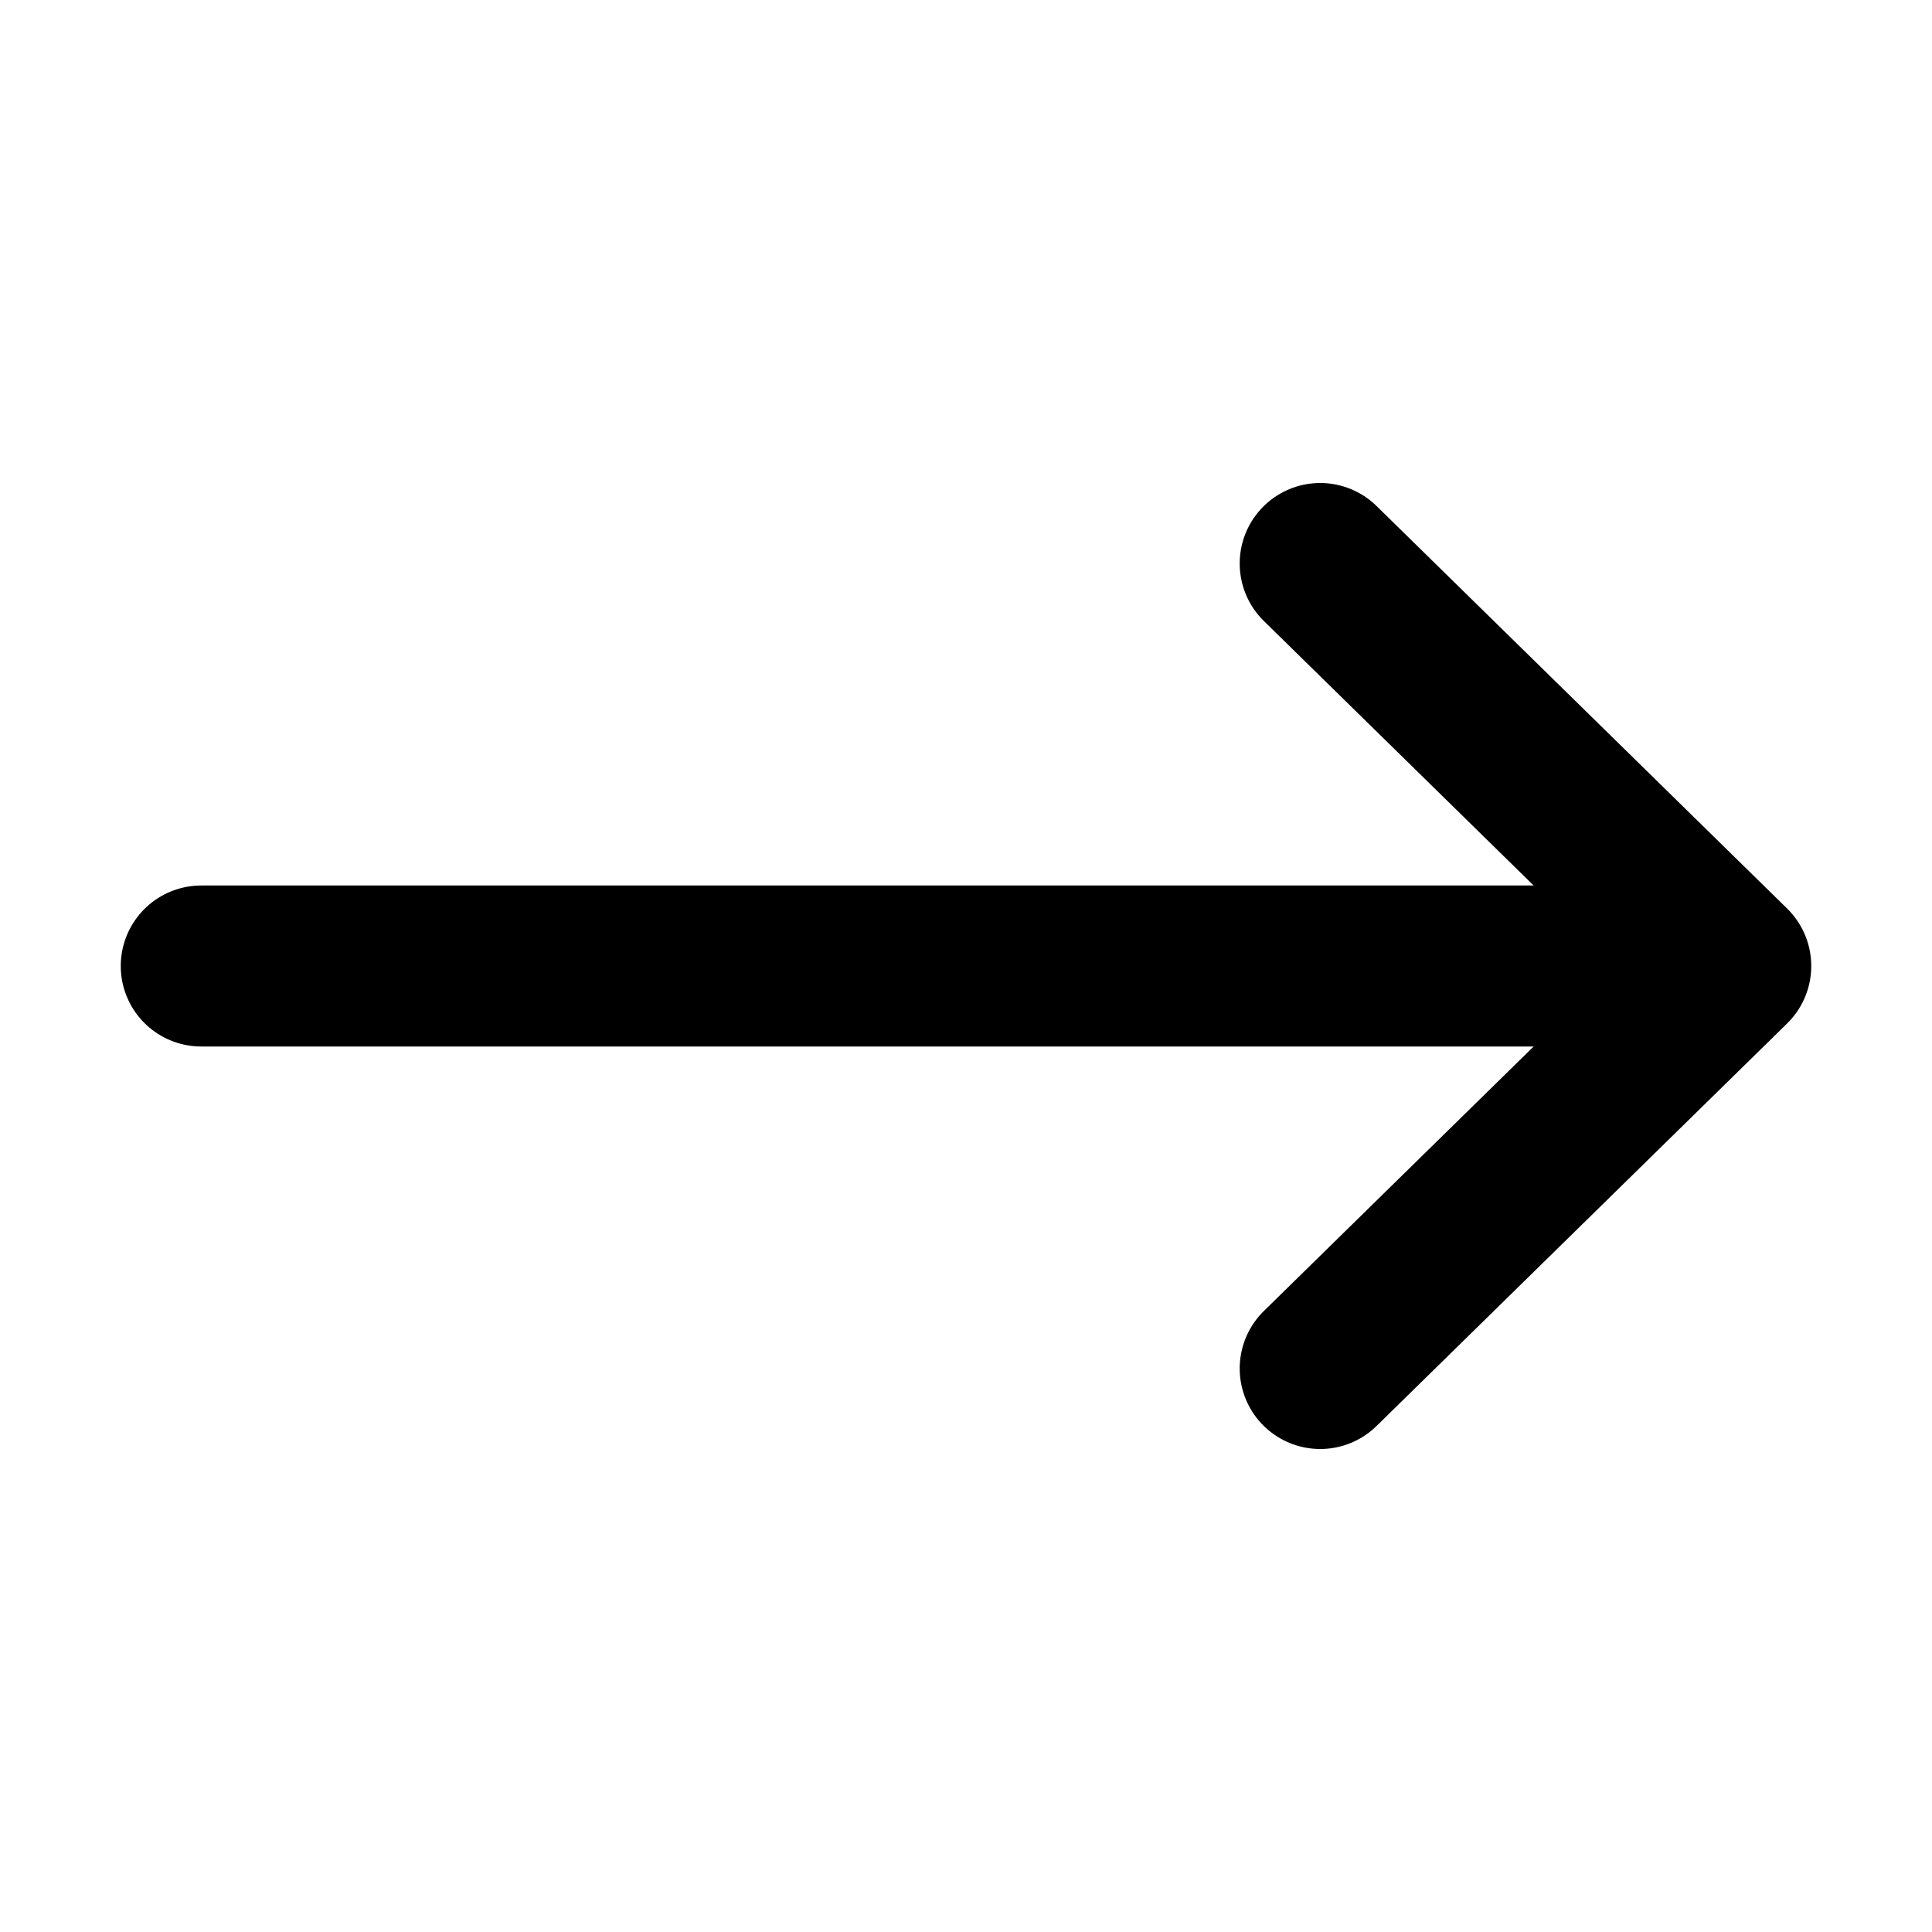
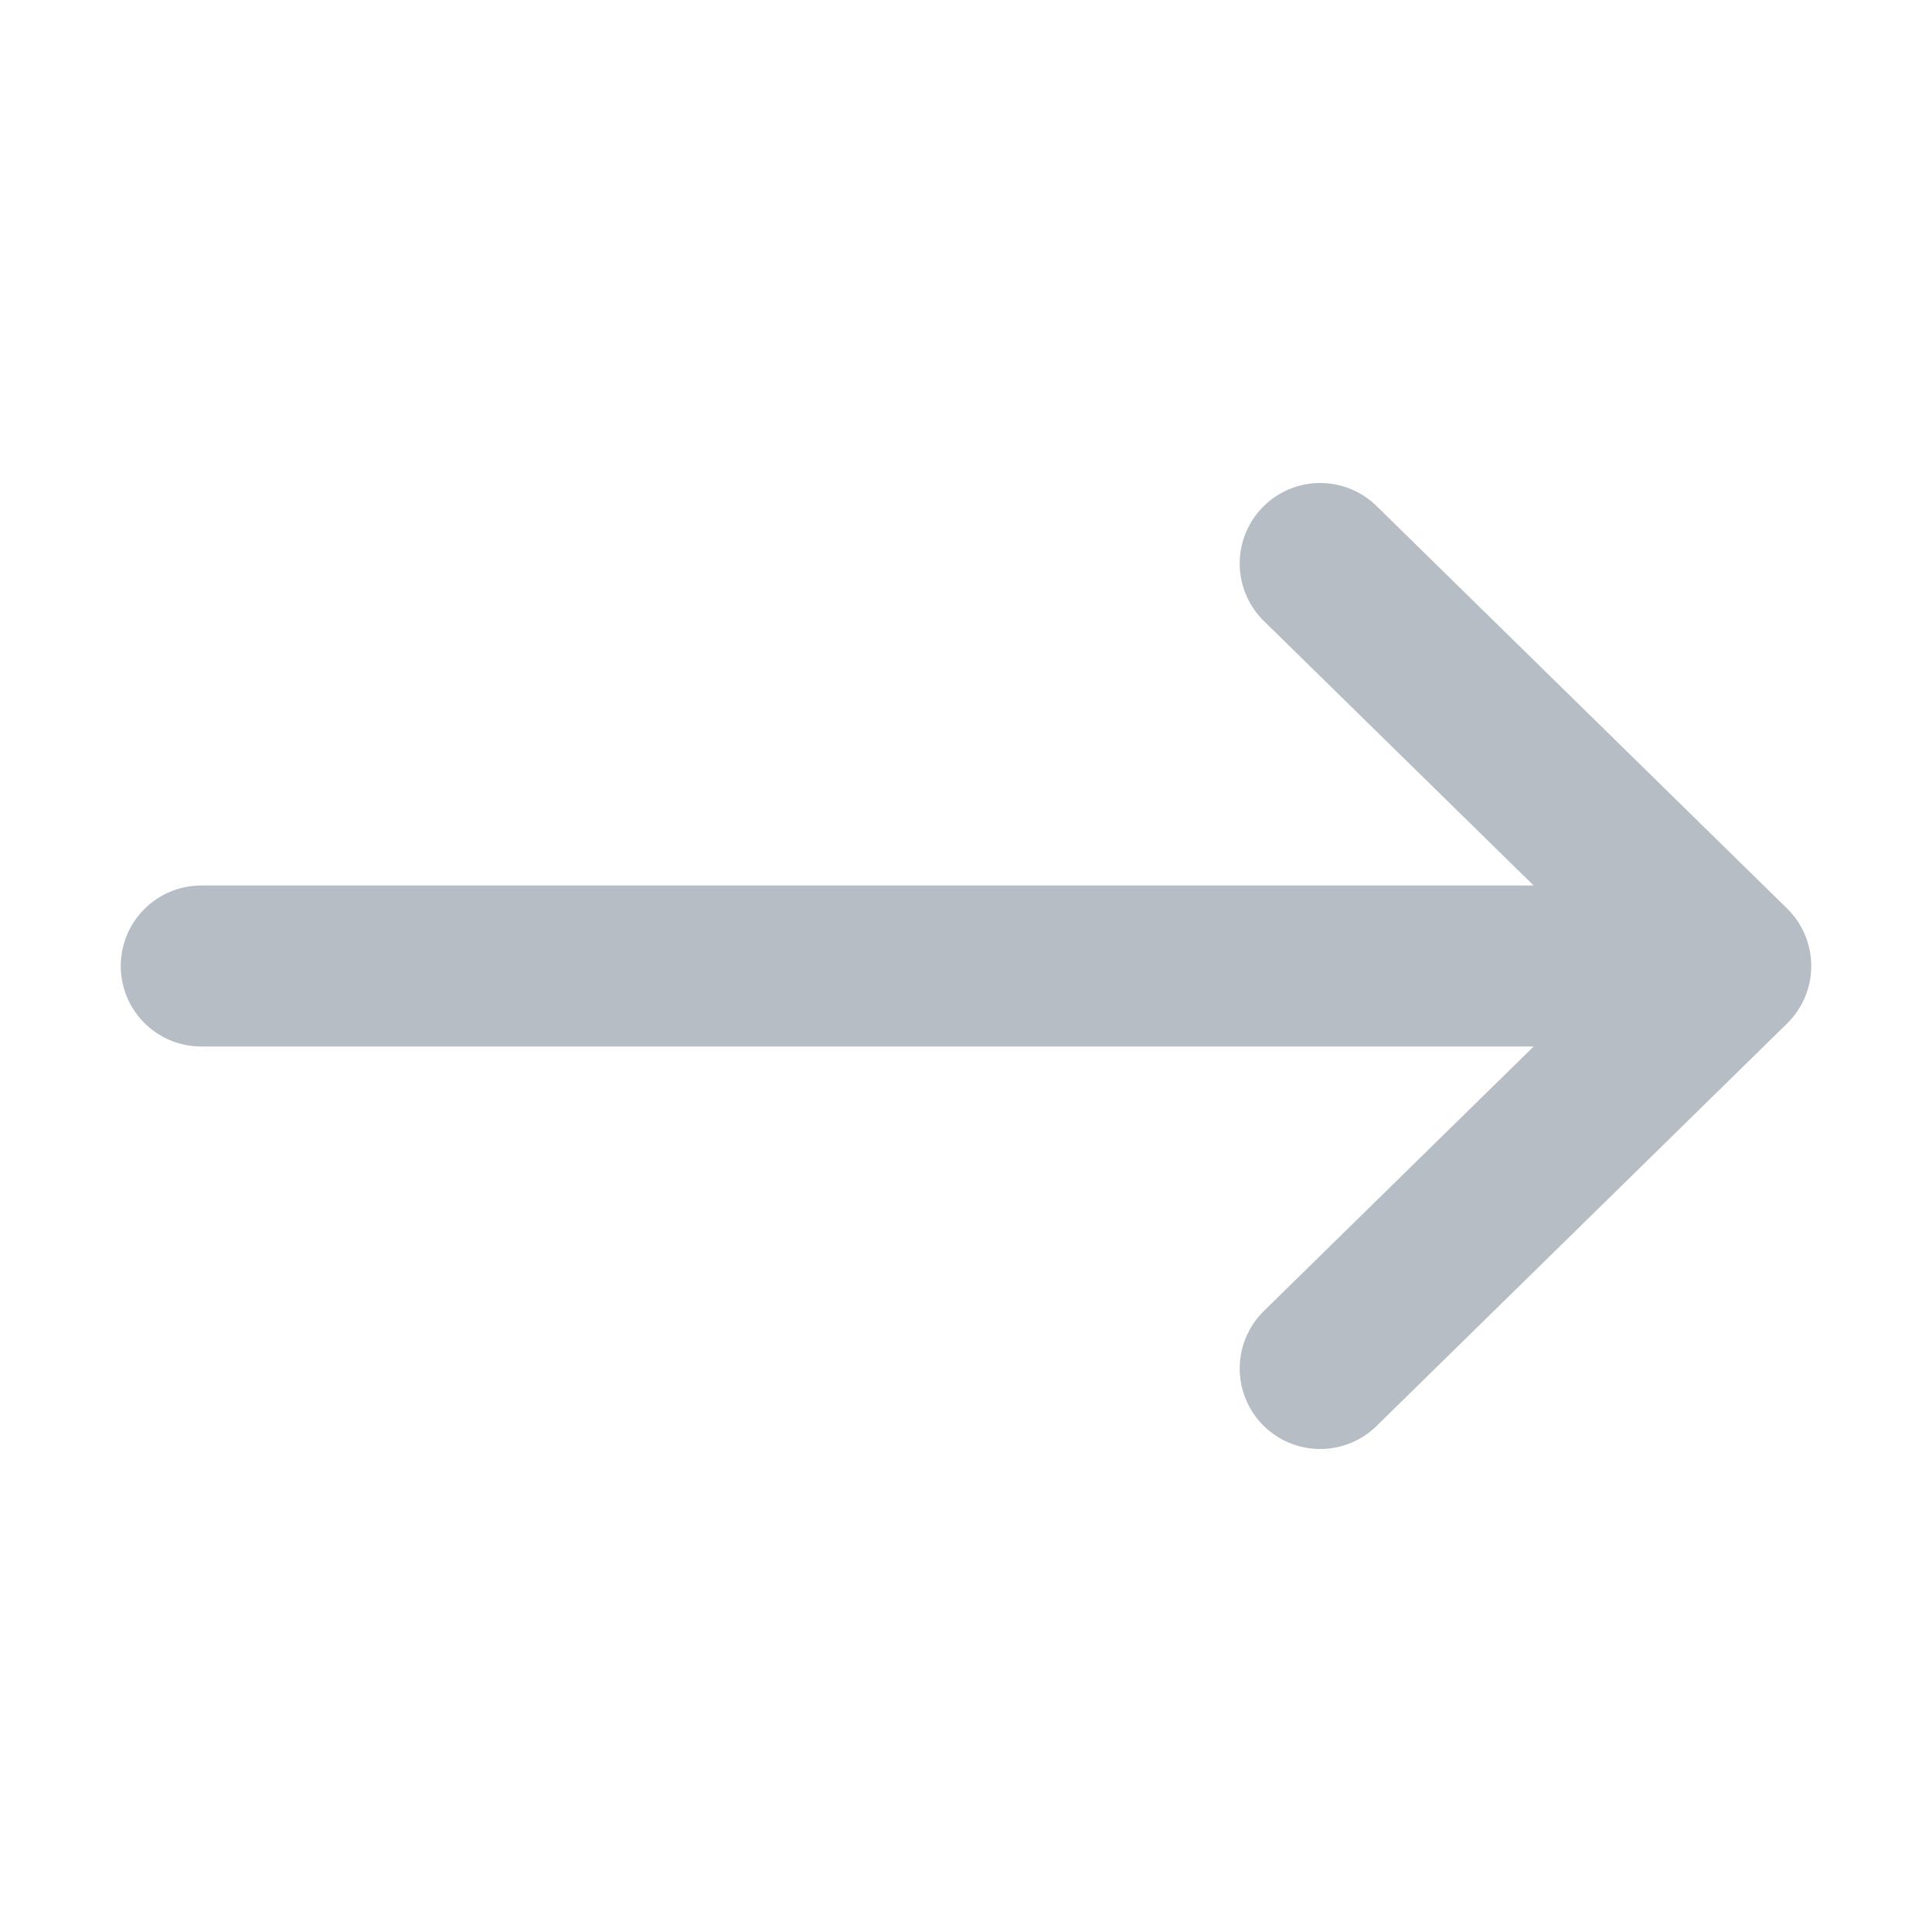
<svg xmlns="http://www.w3.org/2000/svg" width="800px" height="800px" viewBox="0 0 24 24">
  <g id="Complete">
    <g id="arrow-right">
      <g>
-         <polyline data-name="Right" fill="none" id="Right-2" points="16.4 7 21.5 12 16.4 17" stroke="#000000" stroke-linecap="round" stroke-linejoin="round" stroke-width="2" />
-         <line fill="none" stroke="#000000" stroke-linecap="round" stroke-linejoin="round" stroke-width="2" x1="2.5" x2="19.2" y1="12" y2="12" />
+         <polyline data-name="Right" fill="none" id="Right-2" points="16.4 7 21.5 12 16.4 17" stroke="#b6bdc5" stroke-linecap="round" stroke-linejoin="round" stroke-width="2" />
+         <line fill="none" stroke="#b6bdc5" stroke-linecap="round" stroke-linejoin="round" stroke-width="2" x1="2.5" x2="19.2" y1="12" y2="12" />
      </g>
    </g>
  </g>
</svg>
